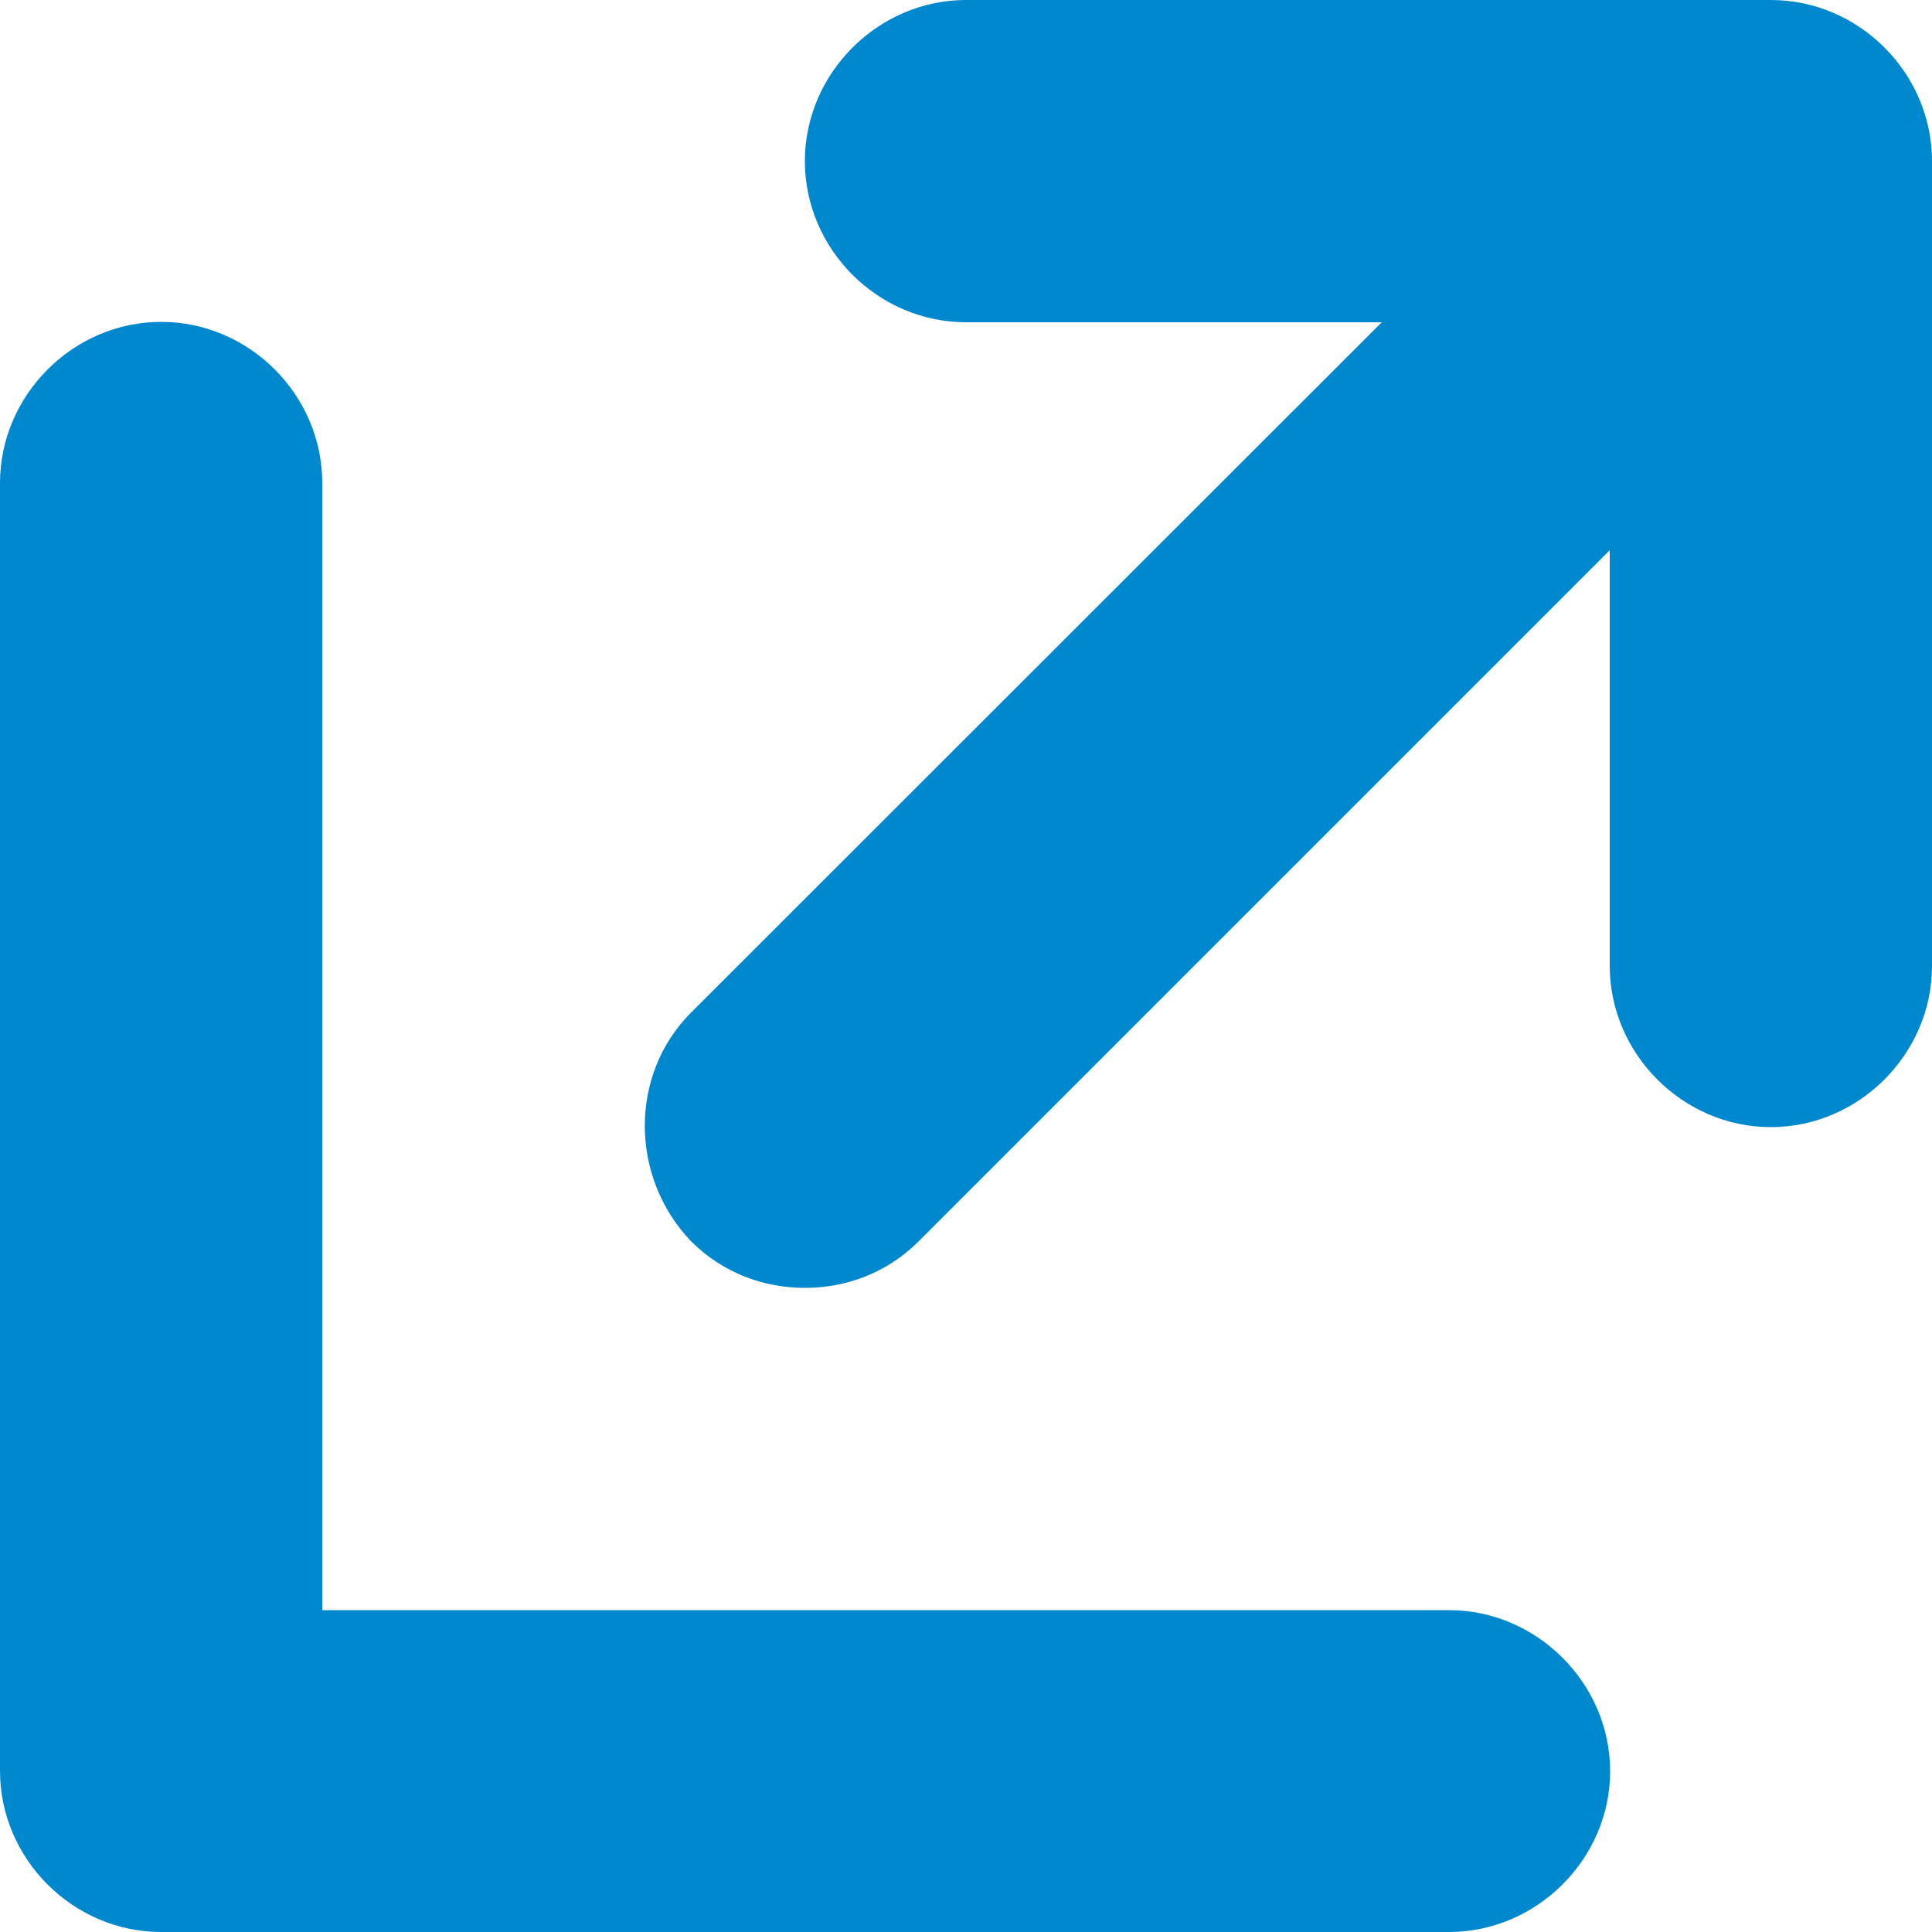
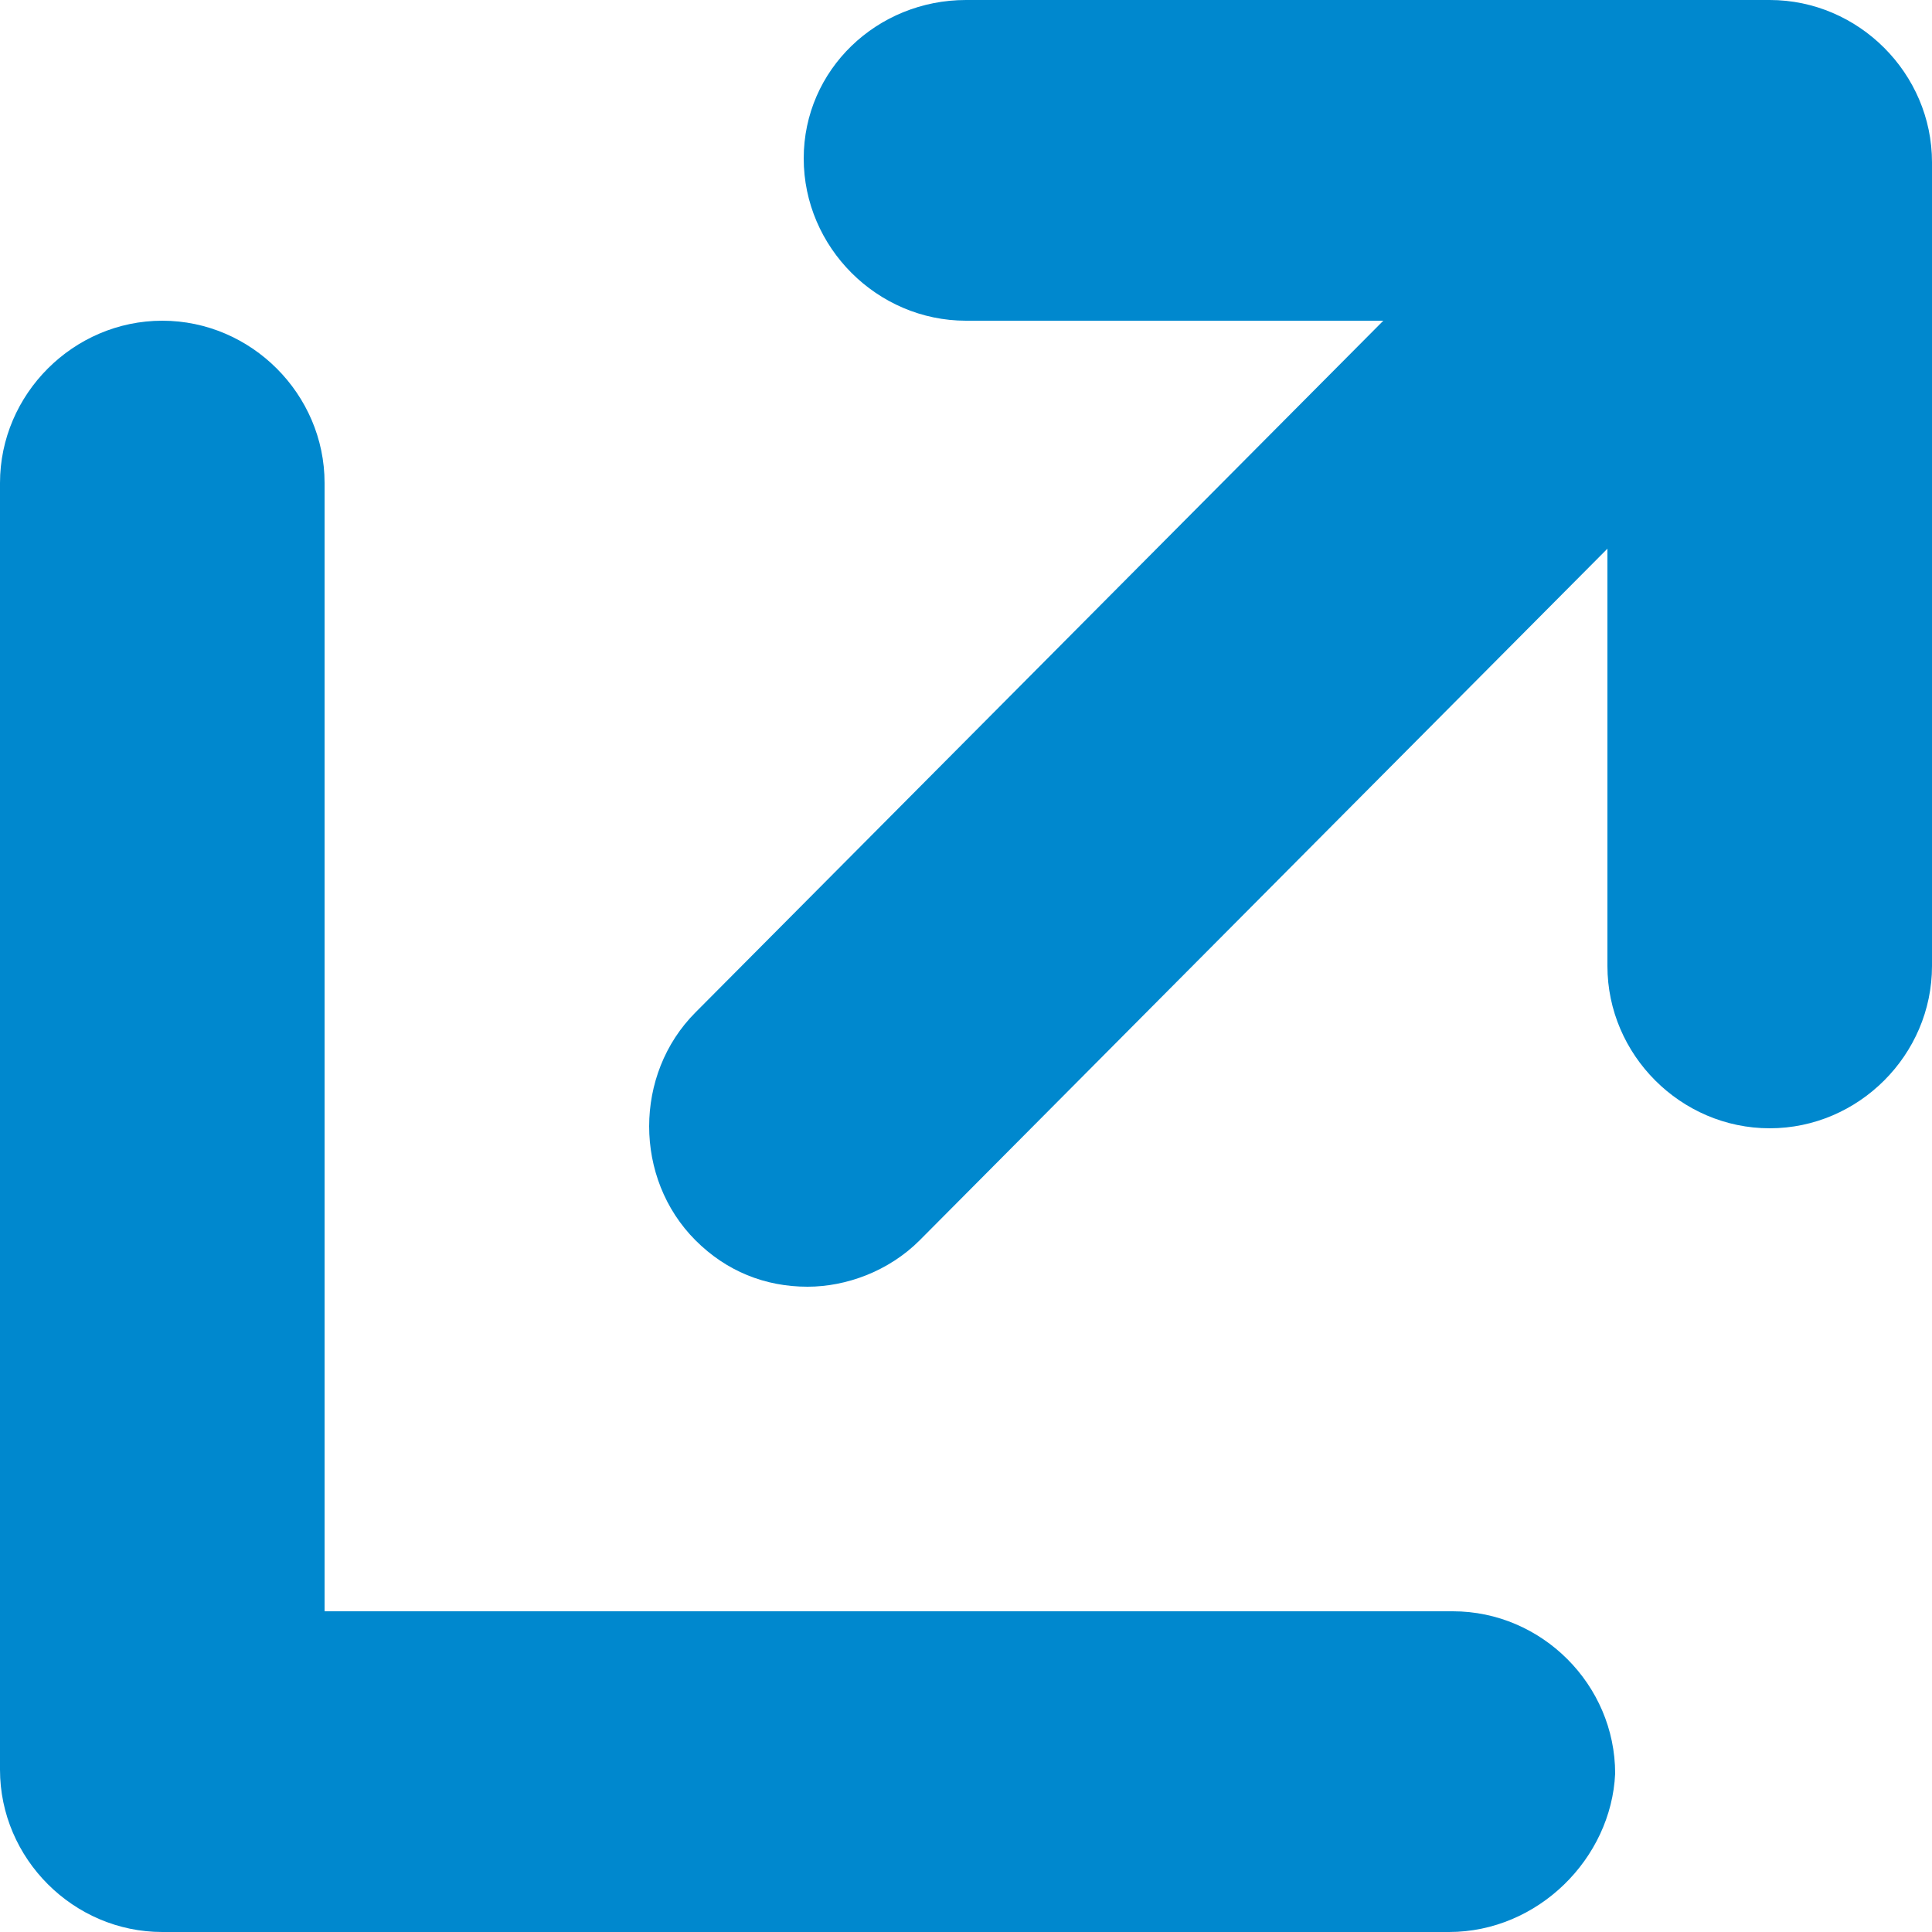
- <svg xmlns="http://www.w3.org/2000/svg" version="1.1" id="Calque_1" x="0px" y="0px" viewBox="0 0 500 500" style="enable-background:new 0 0 500 500;" xml:space="preserve">
+ <svg xmlns="http://www.w3.org/2000/svg" version="1.1" id="Calque_1" x="0px" y="0px" viewBox="0 0 50 50" style="enable-background:new 0 0 50 50;" xml:space="preserve">
  <style type="text/css">
	.st0{fill:#0088CE;}
</style>
-   <g>
-     <path class="st0" d="M458.3,0H250c-22.7,0-41.7,18.9-41.7,41.7s18.9,41.7,41.7,41.7h107.6L178.8,262.1c-15.9,15.9-15.9,42.4,0,59.1   c8.3,8.3,18.9,12.1,29.5,12.1c10.6,0,21.2-3.8,29.5-12.1l178.8-178.8V250c0,22.7,18.9,41.7,41.7,41.7c22.7,0,41.7-18.9,41.7-41.7   V41.7C500,18.9,481.1,0,458.3,0z" />
-     <path class="st0" d="M375,500H41.7C18.9,500,0,481.1,0,458.3V125c0-22.7,18.9-41.7,41.7-41.7s41.7,18.9,41.7,41.7v291.7H375   c22.7,0,41.7,18.9,41.7,41.7C416.7,481.1,397.7,500,375,500z" />
+   <g id="Icons_x2F_Interface_x2F_LienExterne">
+     <g id="Combined-Shape">
+       <path id="path-1_1_" class="st0" d="M45.8,0C48.1,0,50,1.9,50,4.2V25c0,2.3-1.9,4.2-4.2,4.2c-2.3,0-4.2-1.9-4.2-4.2V14.2    L23.8,32.1c-0.8,0.8-1.9,1.2-2.9,1.2c-1.1,0-2.1-0.4-2.9-1.2c-1.6-1.6-1.6-4.3,0-5.9L35.8,8.3H25c-2.3,0-4.2-1.9-4.2-4.2    S22.7,0,25,0H45.8z M37.5,50H4.2C1.9,50,0,48.1,0,45.8V12.5c0-2.3,1.9-4.2,4.2-4.2s4.2,1.9,4.2,4.2v29.2h29.2    c2.3,0,4.2,1.9,4.2,4.2C41.7,48.1,39.8,50,37.5,50z" />
+     </g>
  </g>
</svg>
